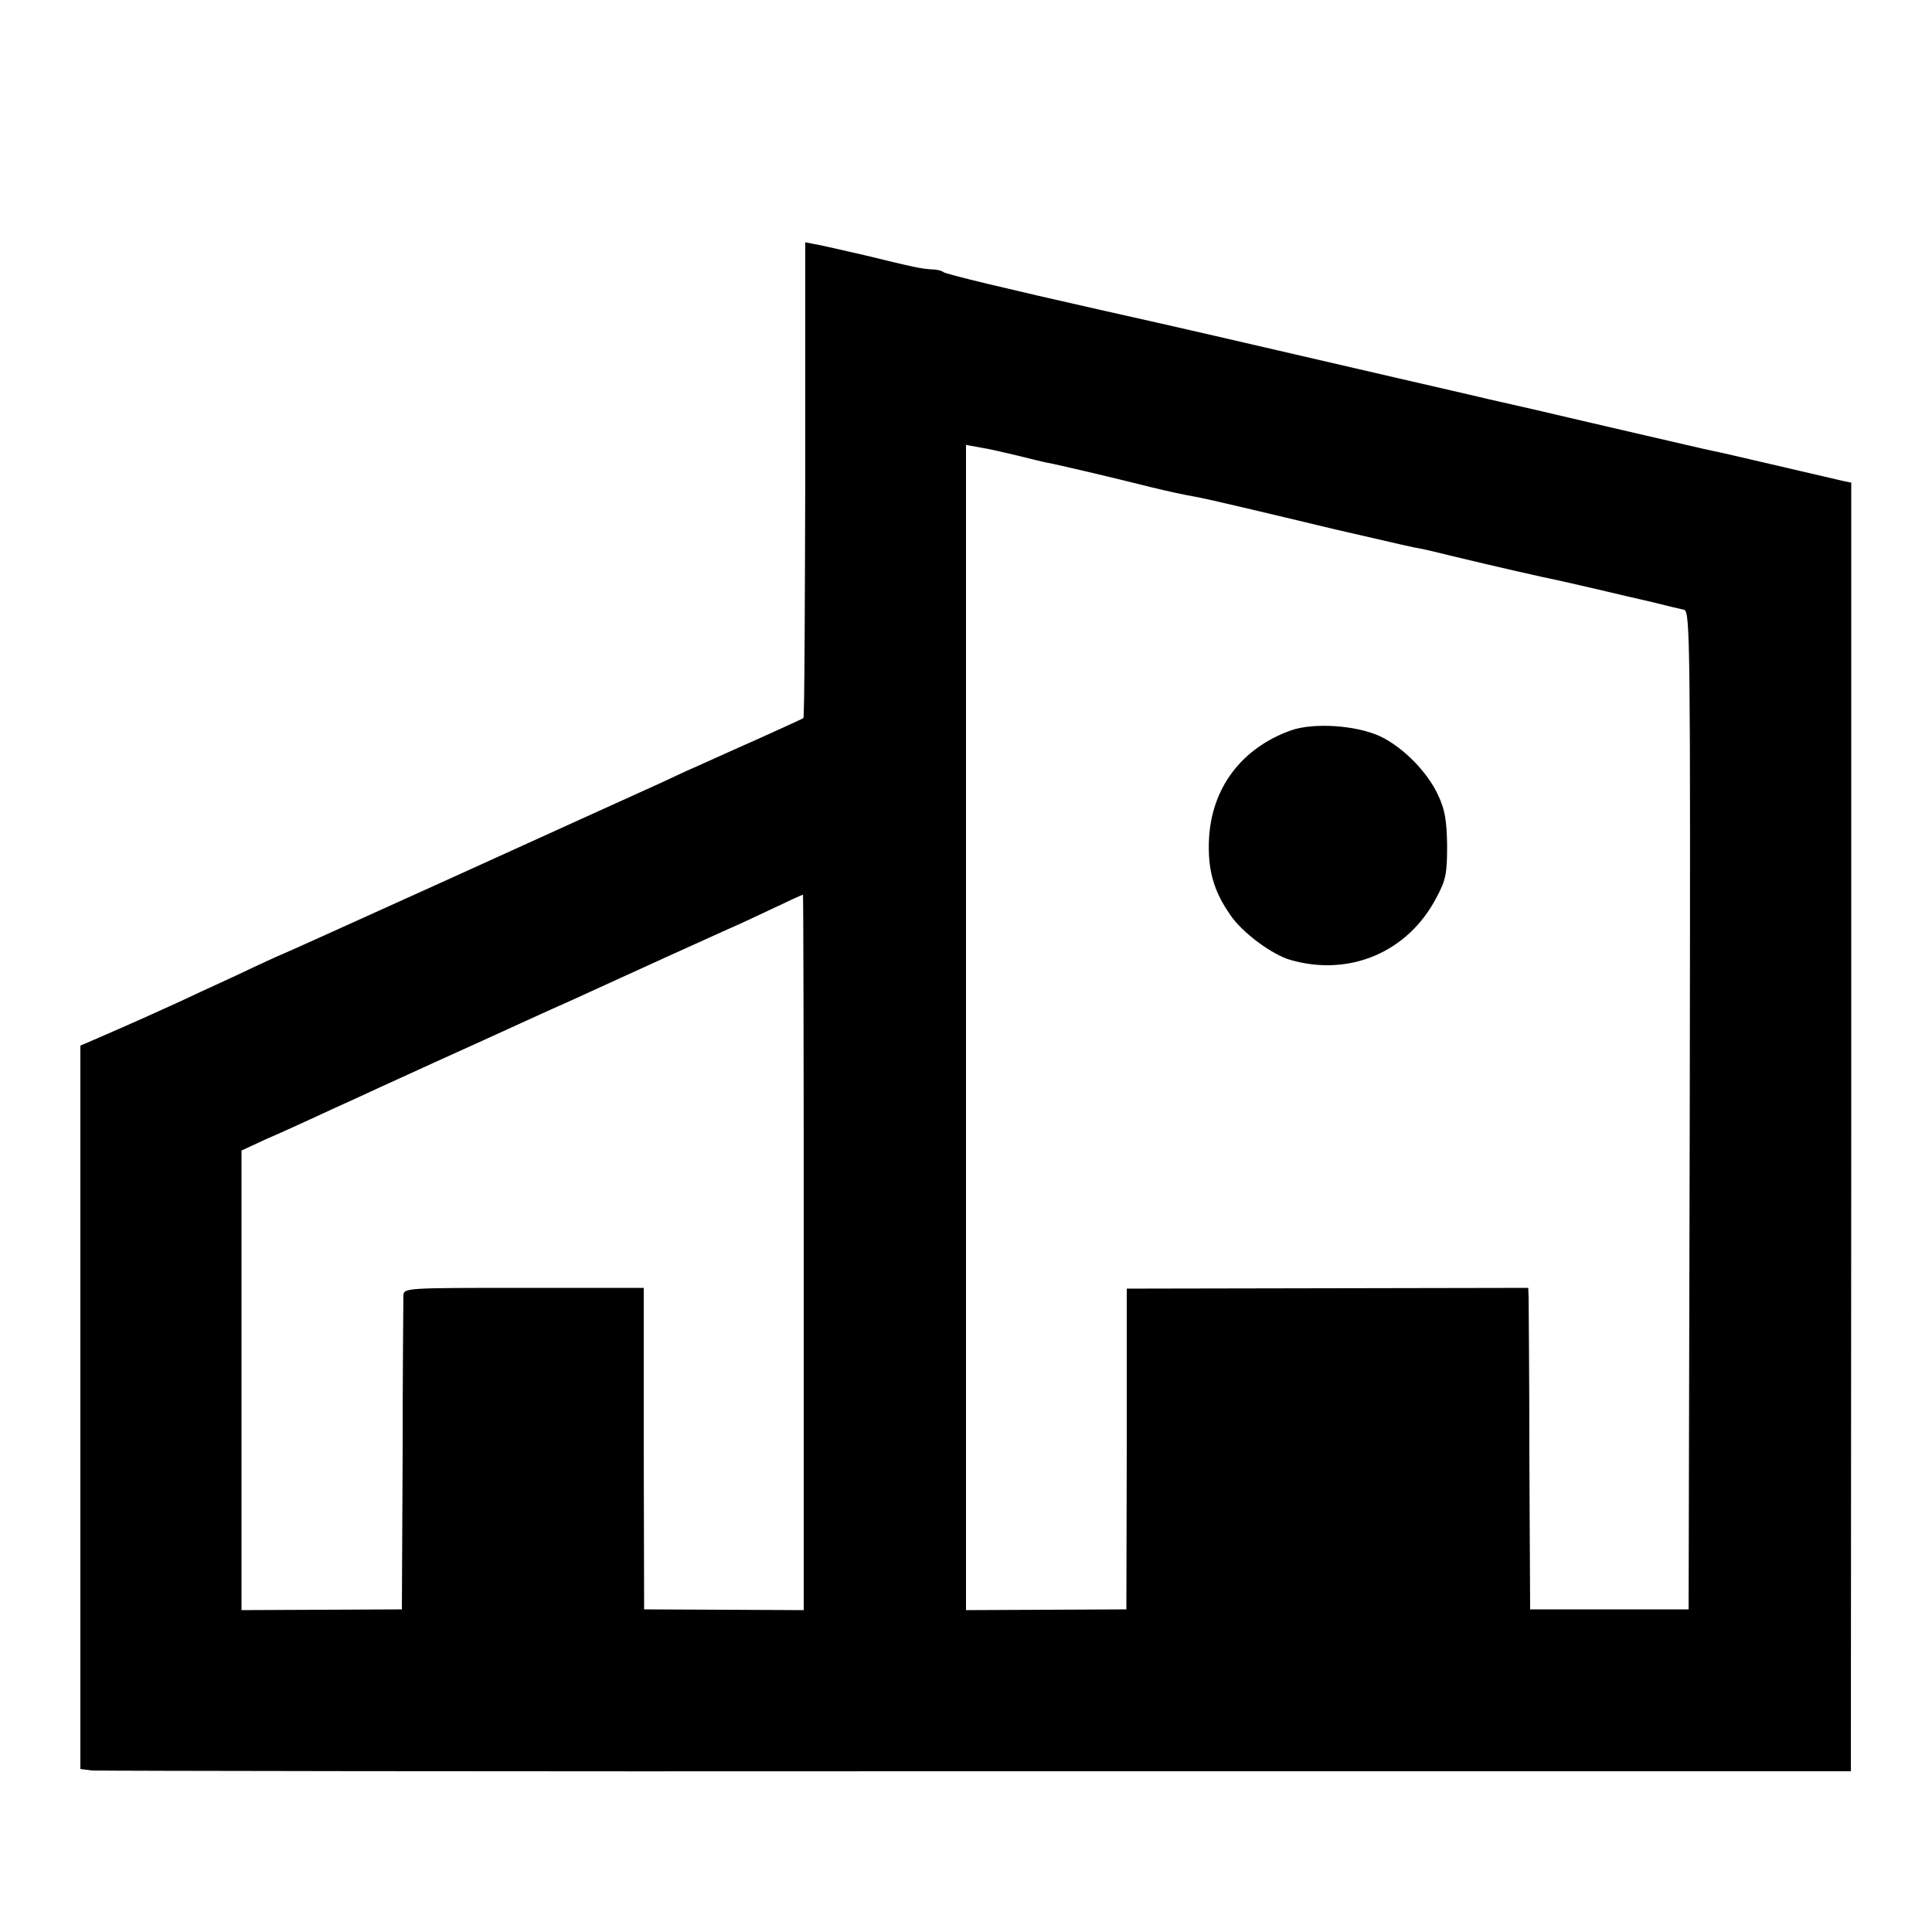
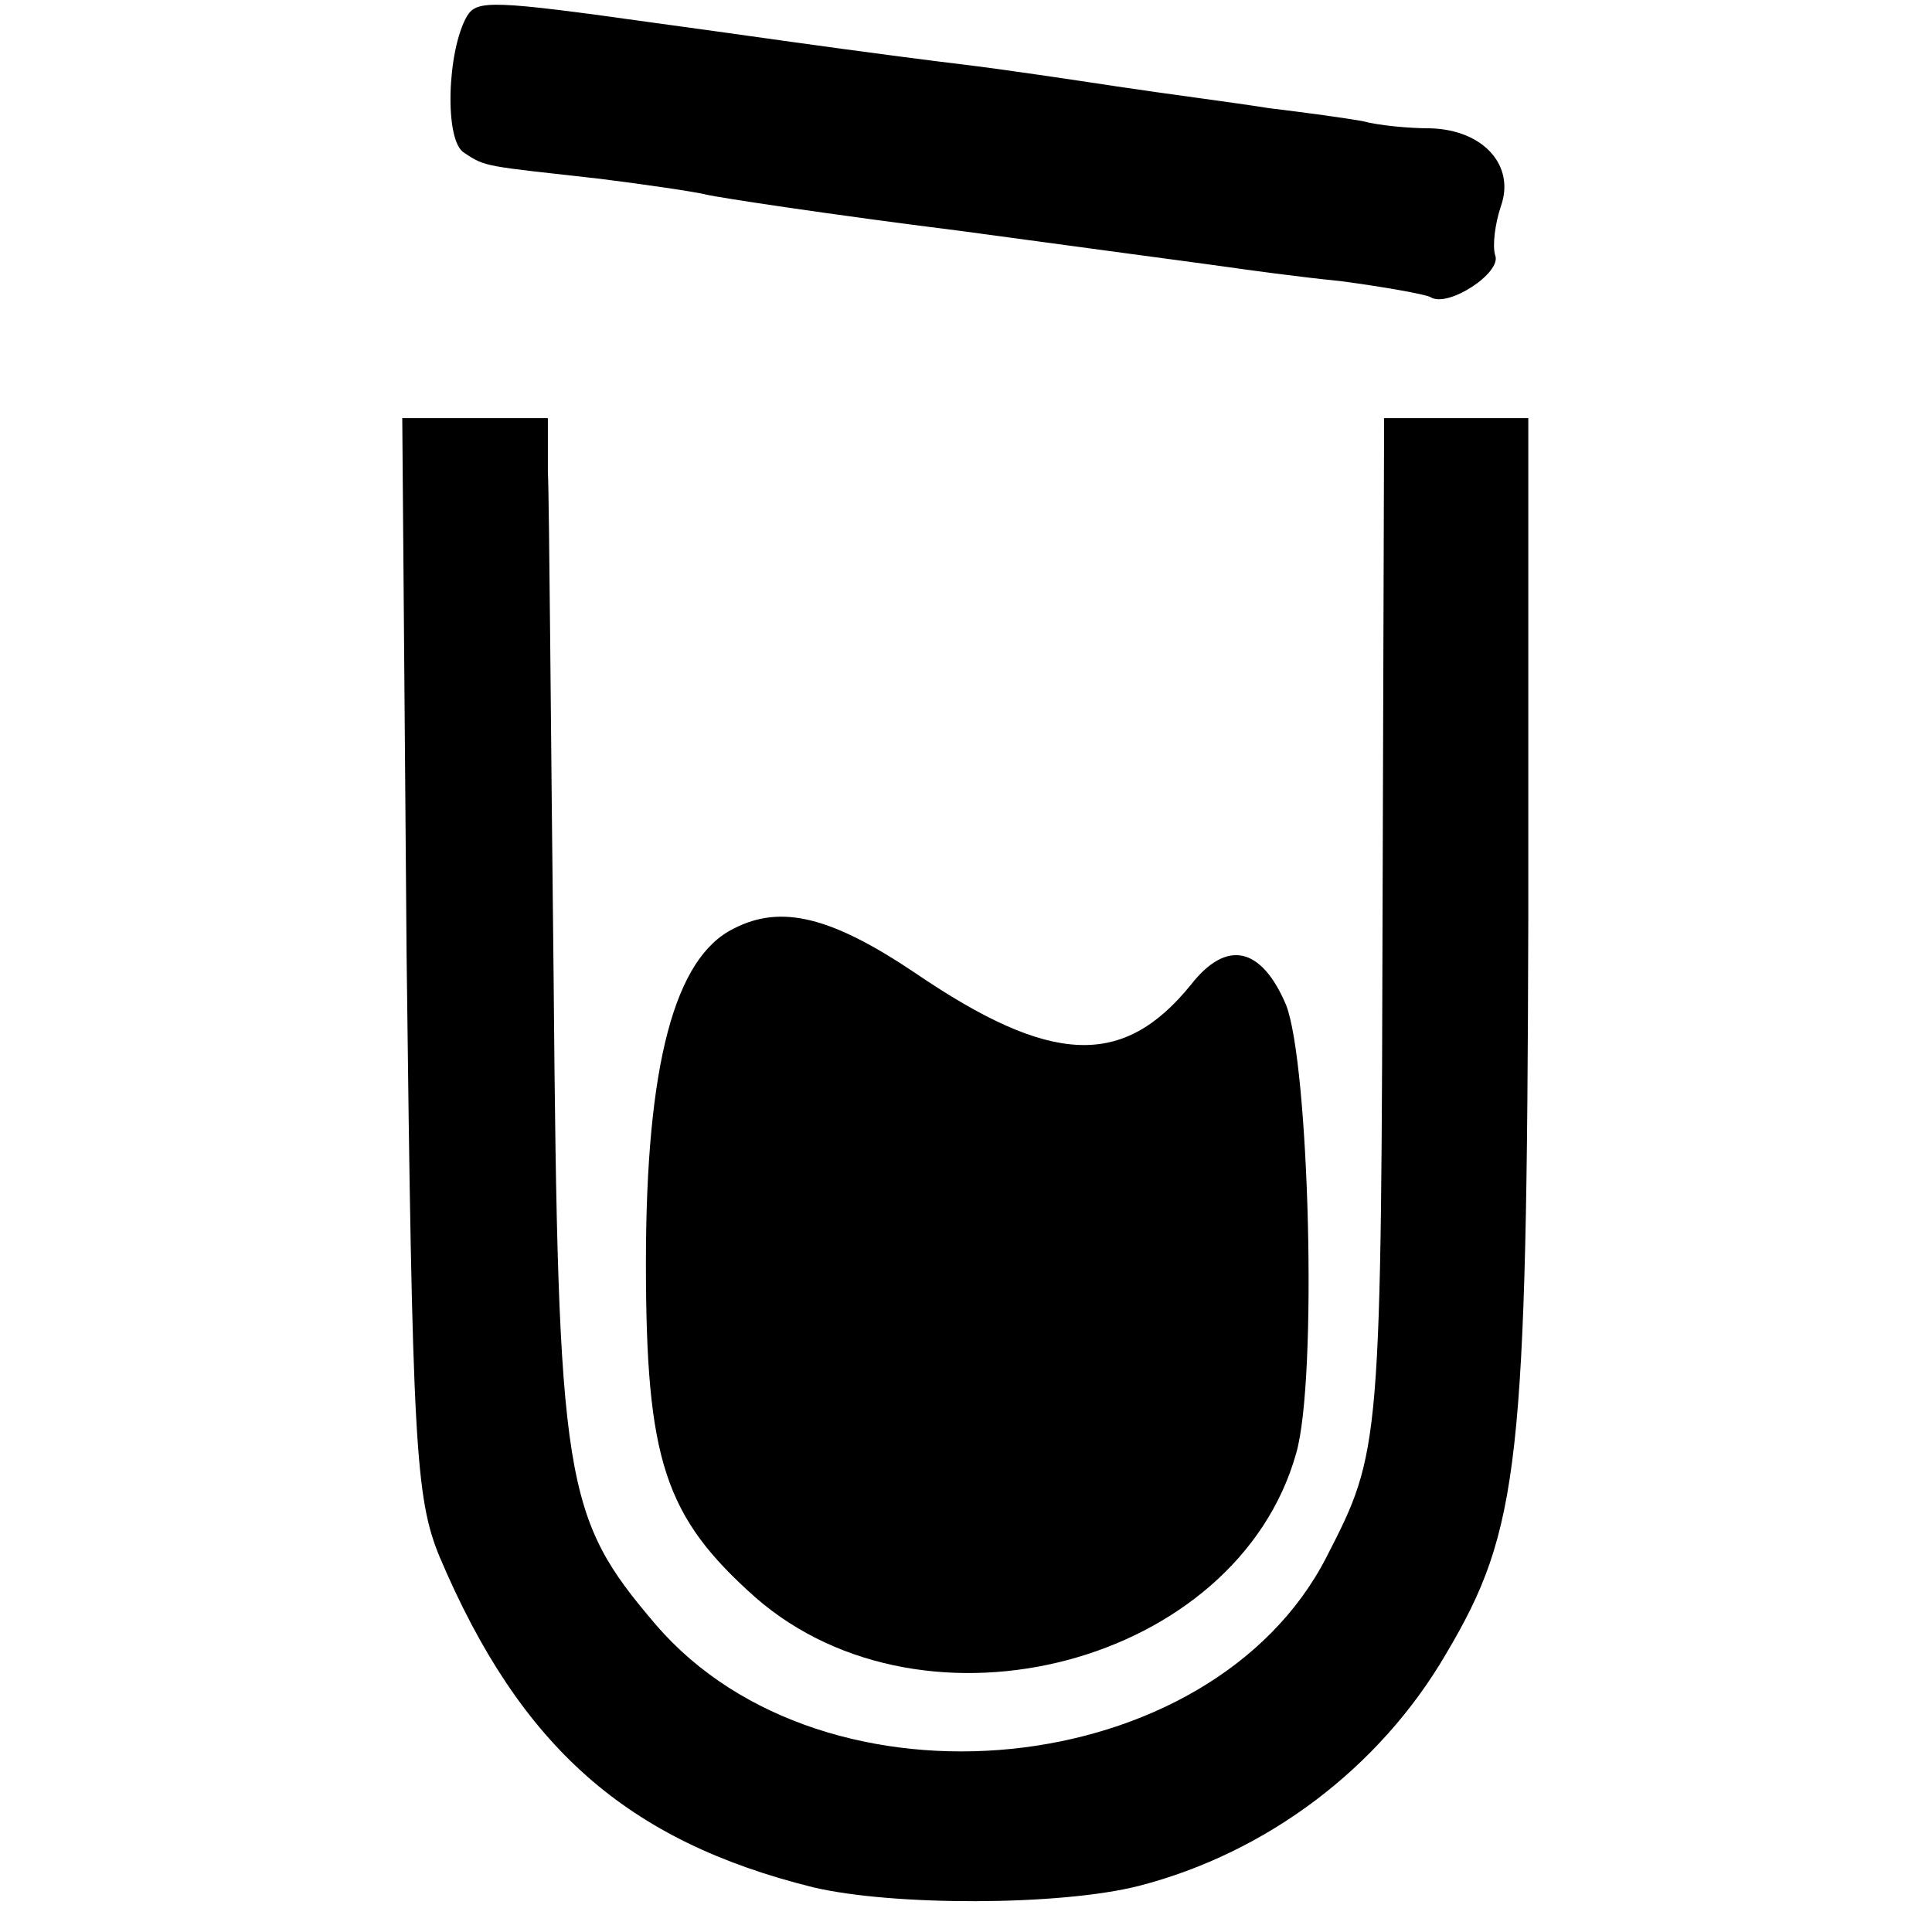
- <svg xmlns="http://www.w3.org/2000/svg" version="1.0" width="512pt" height="512pt" viewBox="0 0 512 512" preserveAspectRatio="xMidYMid meet">
-   <g transform="translate(0,512) scale(0.1,-0.1)" fill="#000000" stroke="none">
-     <path d="M2134 3849 c-1 -346 -2 -630 -5 -632 -2 -2 -58 -27 -124 -57 -66 -29 -151 -68 -190 -85 -38 -18 -90 -42 -115 -53 -25 -11 -249 -113 -498 -226 -250 -113 -455 -206 -457 -206 -1 0 -56 -25 -121 -56 -66 -30 -132 -61 -149 -69 -16 -7 -59 -27 -95 -43 -36 -16 -88 -39 -116 -51 l-51 -22 0 -959 0 -958 31 -4 c17 -1 1073 -3 2346 -2 l2315 0 1 1707 0 1708 -20 4 c-12 3 -91 21 -176 41 -85 20 -164 38 -175 40 -11 2 -87 20 -170 39 -82 19 -220 51 -305 71 -85 19 -162 37 -170 39 -8 2 -96 22 -195 45 -471 109 -543 126 -780 179 -240 54 -411 95 -415 100 -3 3 -16 7 -30 7 -29 2 -41 4 -180 38 -58 13 -117 27 -131 29 l-25 5 0 -629z m561 64 c33 -8 68 -17 79 -19 24 -4 181 -41 276 -65 41 -10 91 -21 110 -24 19 -3 80 -17 135 -30 55 -13 161 -38 235 -56 204 -47 207 -48 235 -53 11 -2 49 -11 85 -20 116 -28 244 -57 270 -62 14 -3 63 -14 110 -25 47 -11 114 -27 150 -35 36 -9 73 -18 83 -20 16 -5 17 -74 15 -1327 l-3 -1322 -210 0 -210 0 -2 400 c0 220 -2 412 -2 426 l-1 26 -532 -1 -532 -1 0 -425 -1 -425 -212 -1 -213 -1 0 1544 0 1544 38 -7 c20 -3 64 -13 97 -21z m-565 -2111 l0 -949 -212 1 -211 1 -1 426 0 426 -318 0 c-316 0 -318 0 -319 -21 0 -12 -2 -203 -2 -426 l-2 -405 -212 -1 -213 -1 0 609 0 609 67 31 c38 16 91 41 118 53 28 13 82 38 120 55 39 18 93 43 120 55 28 13 127 58 220 100 94 43 195 89 225 102 199 91 344 157 420 191 19 8 71 32 115 53 44 21 81 38 83 38 1 1 2 -426 2 -947z" />
-     <path d="M3420 3184 c-130 -47 -209 -152 -216 -287 -4 -81 12 -138 56 -201 31 -47 111 -106 160 -120 157 -45 311 21 386 164 26 48 29 65 29 140 -1 67 -6 95 -24 133 -28 61 -92 126 -152 155 -63 30 -178 38 -239 16z" />
+ <svg xmlns="http://www.w3.org/2000/svg" version="1.0" width="134pt" height="134pt" viewBox="0 0 134 134" preserveAspectRatio="xMidYMid meet">
+   <g transform="translate(0,134) scale(0.1,-0.1)" fill="#000000" stroke="none">
+     <path d="M324 1329 c-14 -24 -16 -87 -2 -95 15 -10 14 -9 94 -18 32 -4 66 -9 74 -11 8 -2 87 -14 175 -25 88 -12 171 -23 185 -25 14 -2 50 -7 80 -10 30 -4 58 -9 62 -11 12 -8 50 17 45 29 -2 7 0 22 4 34 10 28 -12 53 -49 54 -15 0 -36 2 -47 5 -11 2 -40 6 -65 9 -25 4 -72 10 -105 15 -33 5 -80 12 -105 15 -25 3 -63 8 -85 11 -22 3 -51 7 -65 9 -14 2 -43 6 -65 9 -114 16 -124 16 -131 5z" />
+     <path d="M282 678 c4 -339 6 -377 23 -418 56 -132 130 -197 259 -229 55 -13 171 -13 226 1 89 23 167 82 213 161 51 86 56 132 57 509 l0 348 -50 0 -50 0 -1 -317 c-1 -398 -1 -399 -39 -473 -80 -156 -348 -183 -465 -47 -64 75 -68 97 -71 447 -2 173 -3 332 -4 353 l0 37 -51 0 -50 0 3 -372z" />
+     <path d="M509 696 c-41 -20 -61 -94 -61 -232 0 -137 13 -176 76 -232 118 -103 334 -46 375 100 15 52 9 270 -7 311 -17 40 -41 46 -66 14 -47 -58 -97 -56 -191 8 -58 39 -93 48 -126 31z" />
  </g>
</svg>
